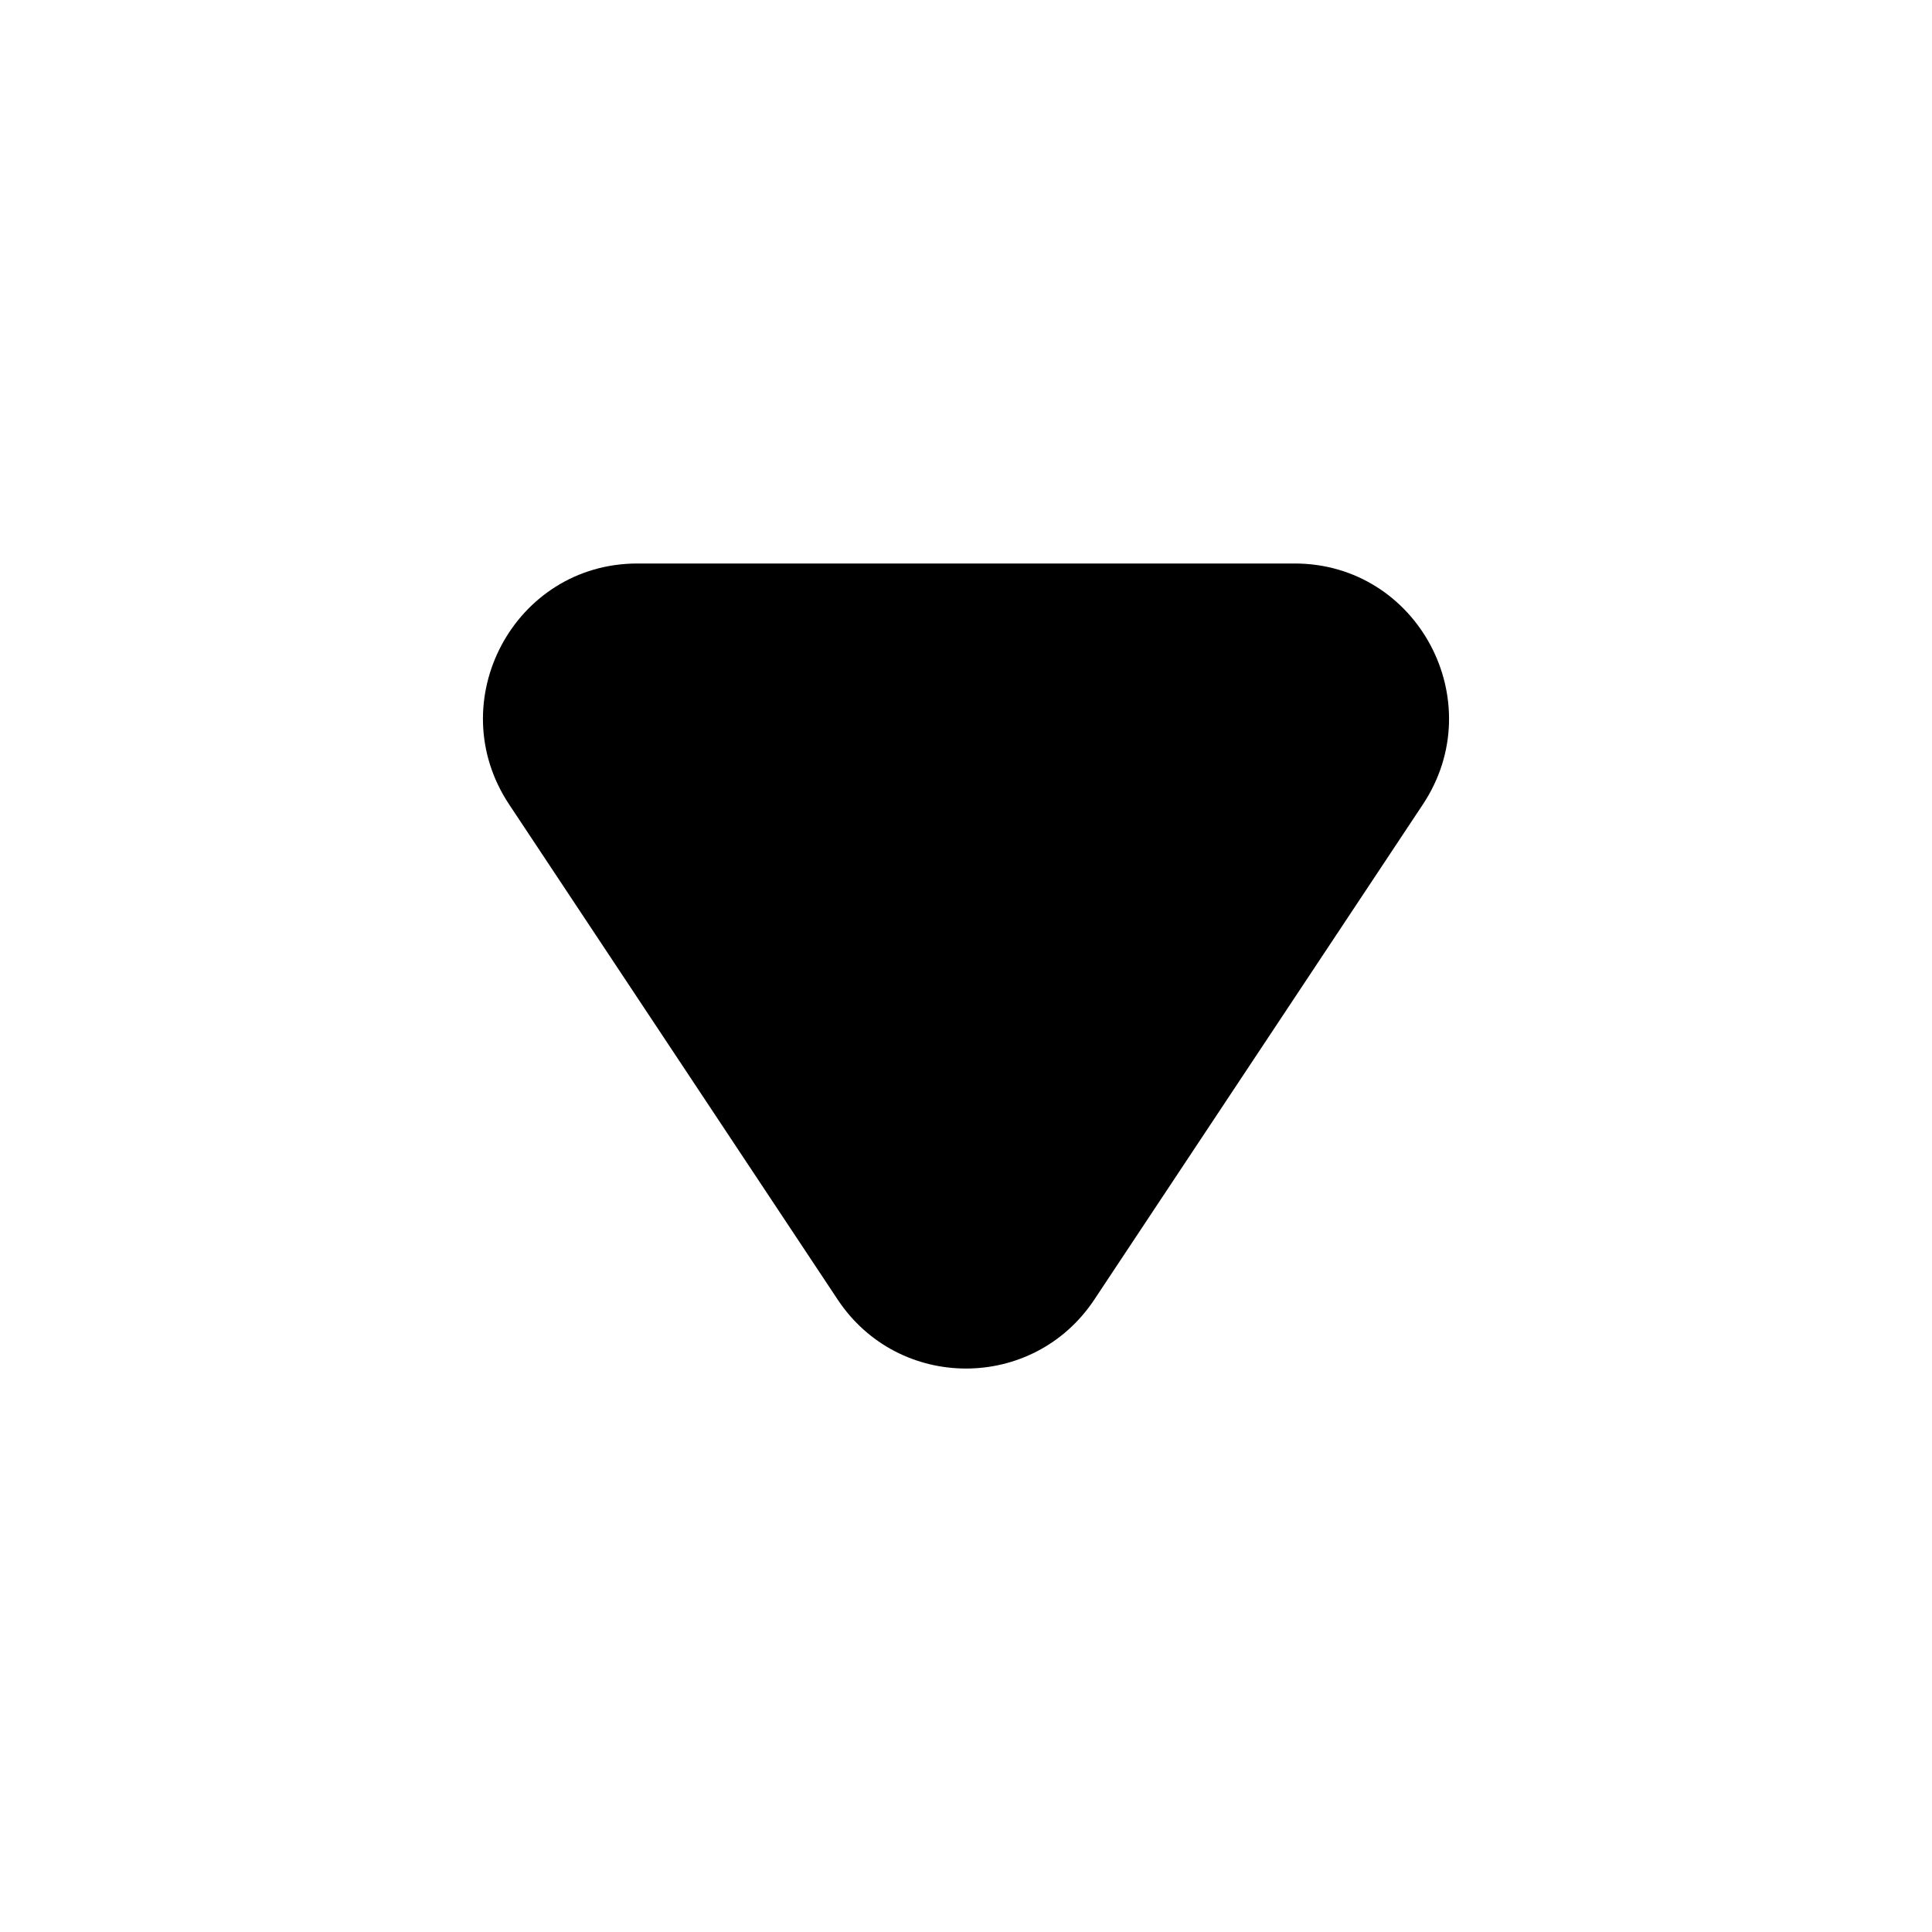
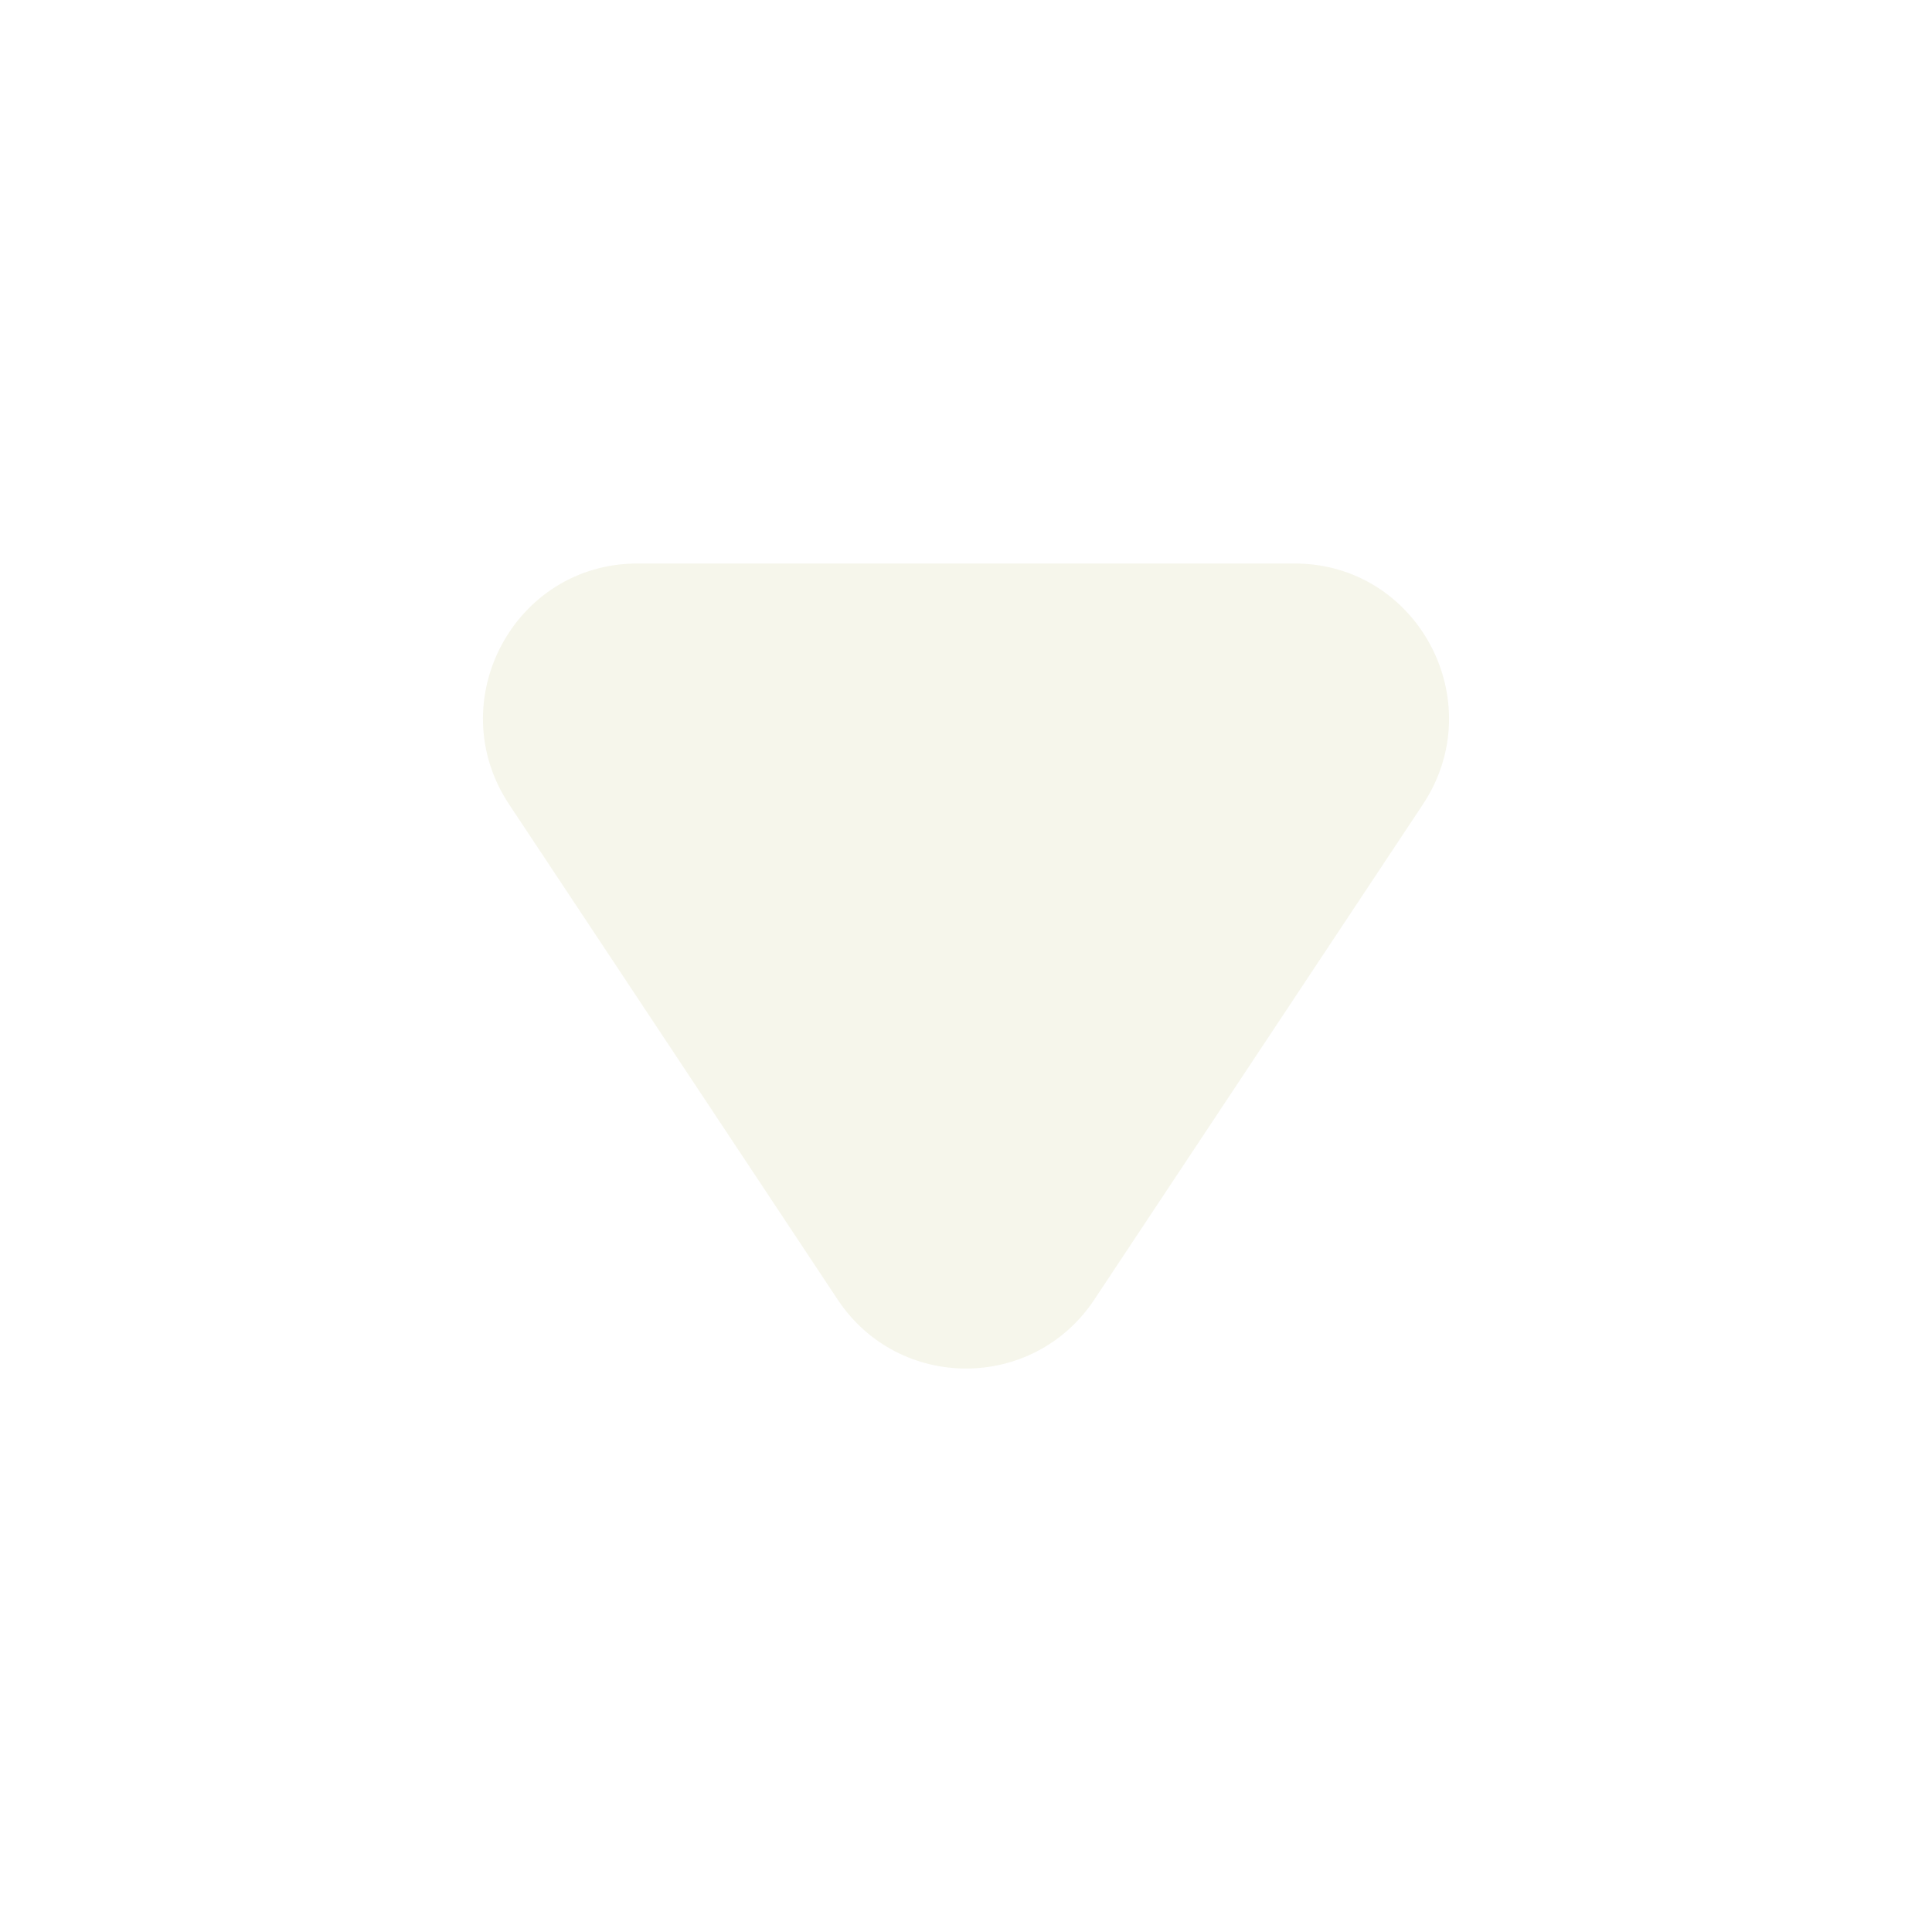
<svg xmlns="http://www.w3.org/2000/svg" width="12" height="12" viewBox="0 0 12 12" fill="none">
-   <path d="M6.797 8.072C6.418 8.643 5.582 8.643 5.203 8.072L3.162 4.996C2.738 4.356 3.194 3.5 3.959 3.5L8.041 3.5C8.806 3.5 9.262 4.356 8.838 4.996L6.797 8.072Z" fill="currentColor" />
+   <path d="M6.797 8.072C6.418 8.643 5.582 8.643 5.203 8.072L3.162 4.996C2.738 4.356 3.194 3.5 3.959 3.5L8.041 3.5C8.806 3.5 9.262 4.356 8.838 4.996L6.797 8.072Z" fill="#f6f6eb" />
</svg>
